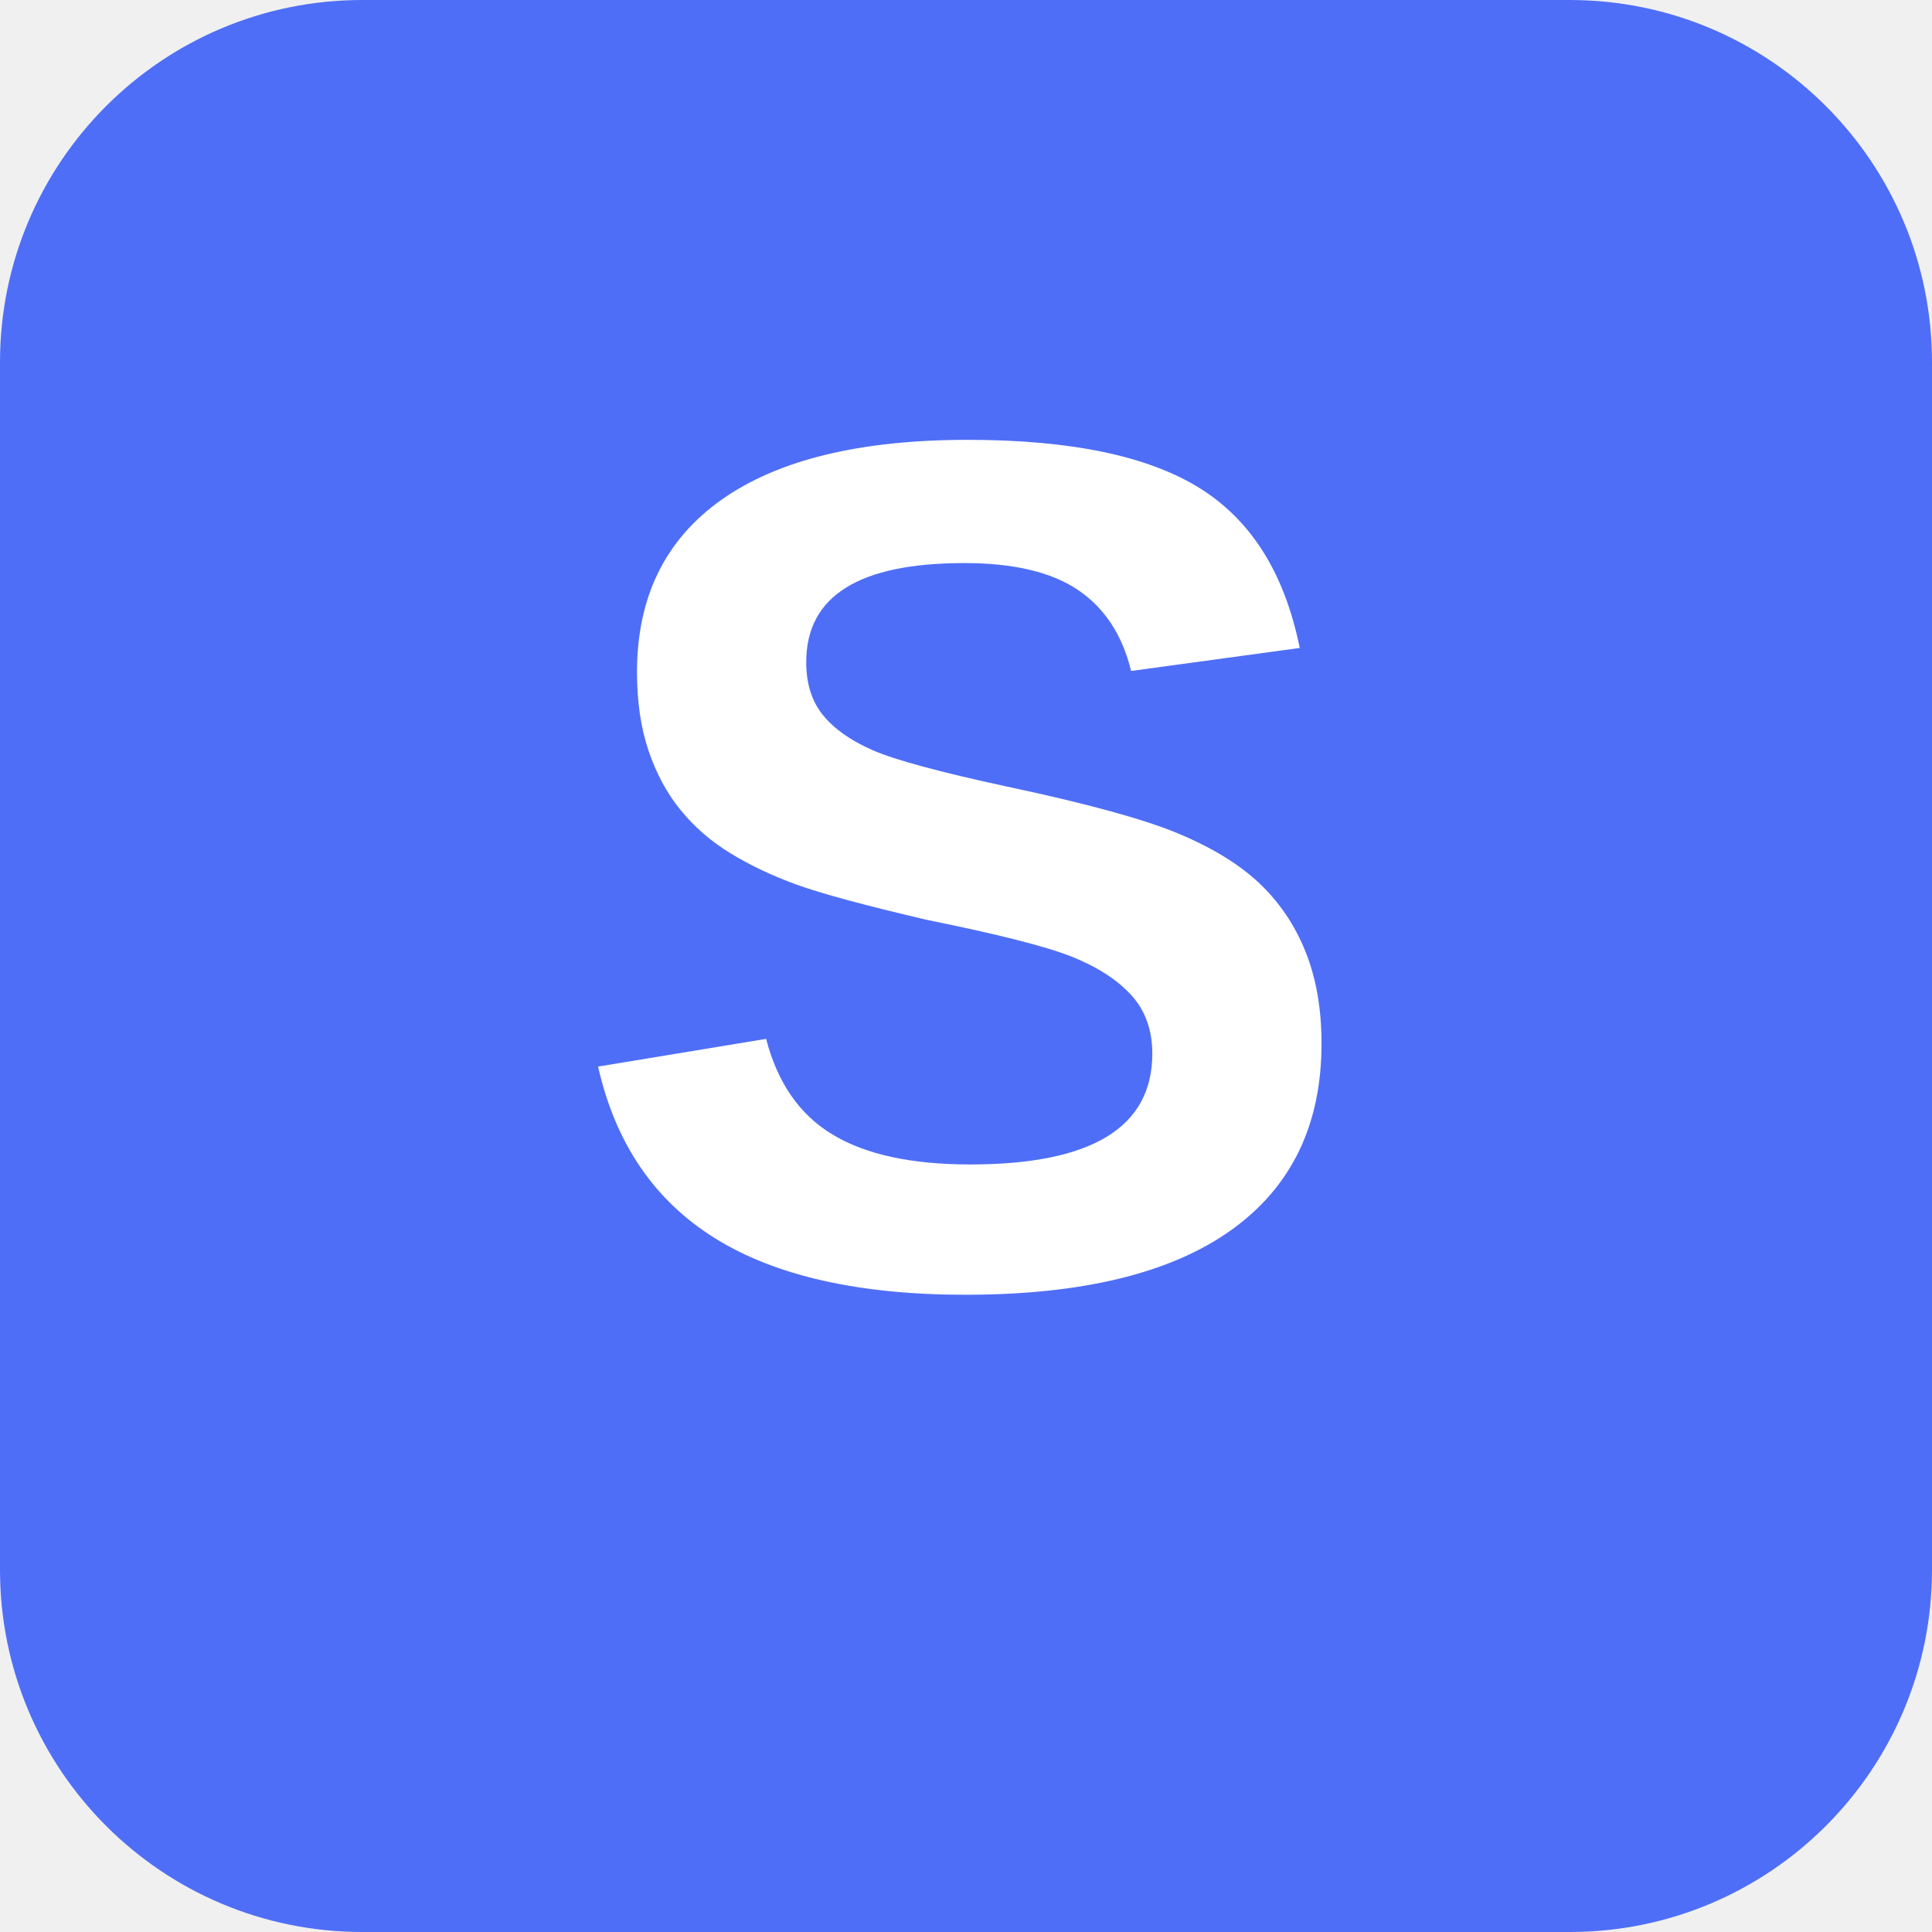
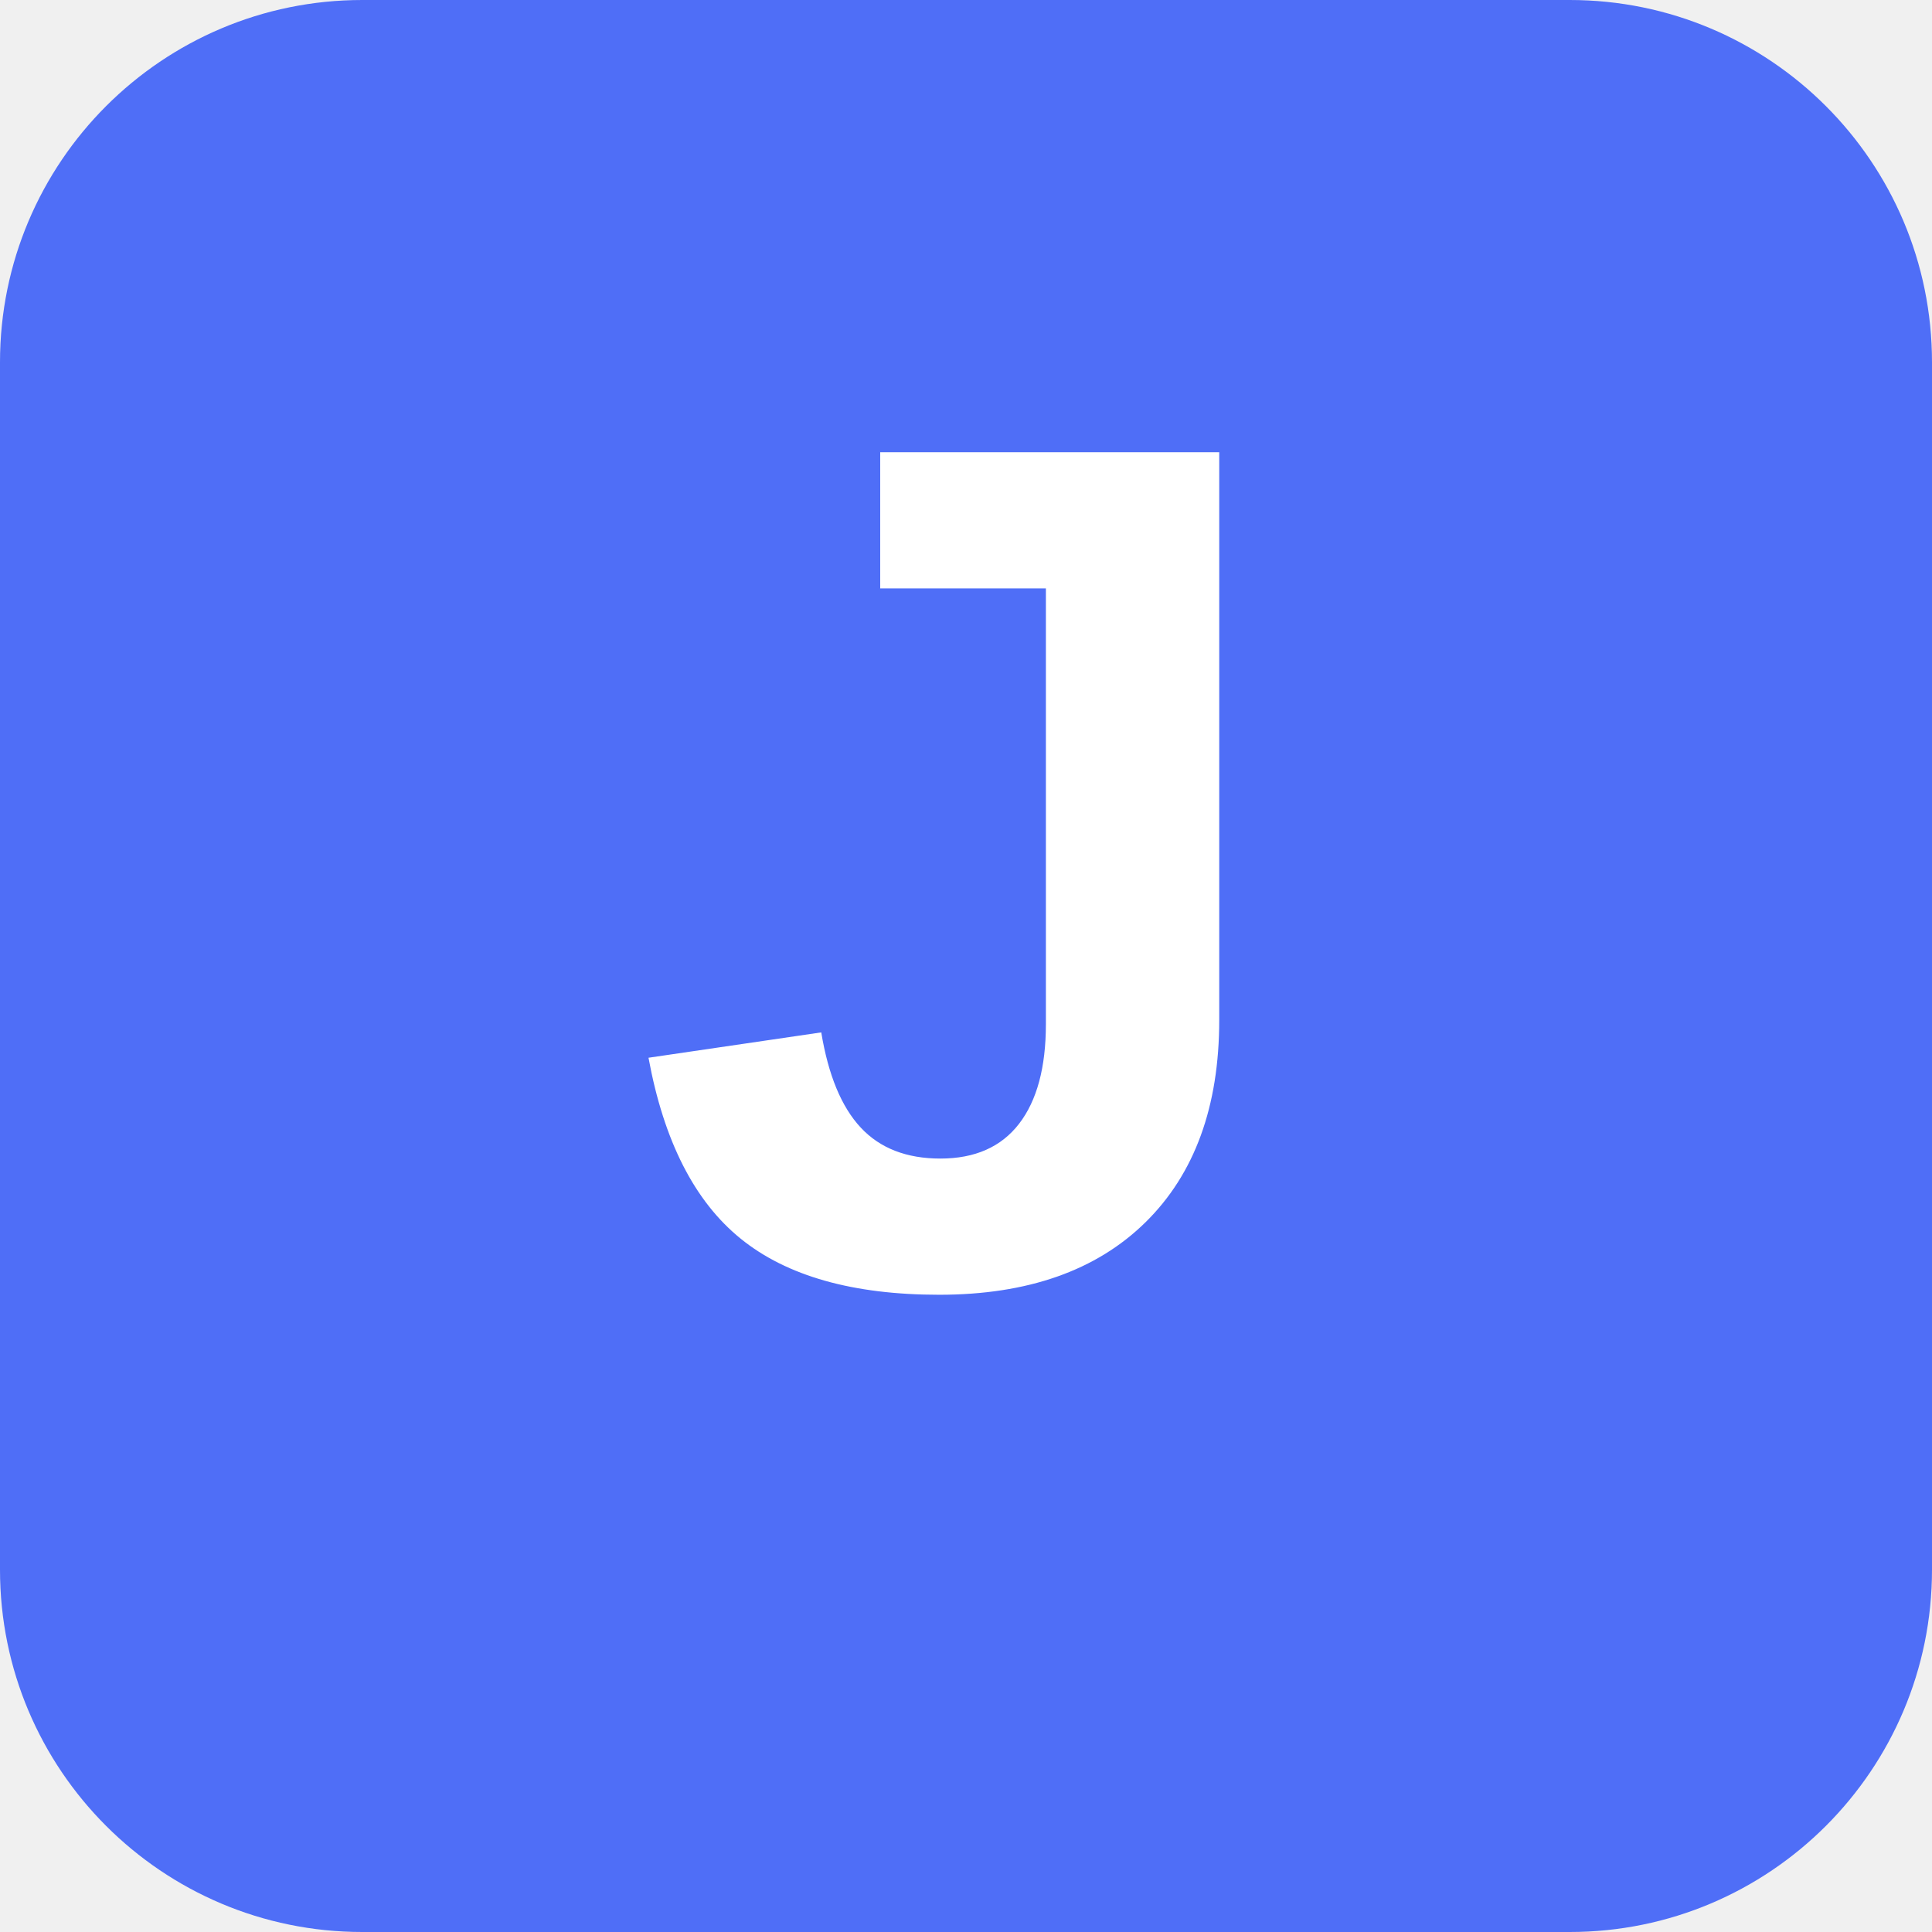
<svg xmlns="http://www.w3.org/2000/svg" viewBox="0 0 512 512">
  <rect width="512" height="512" rx="96" fill="#4f6ef7" />
-   <text x="256" y="340" font-family="Arial,sans-serif" font-size="320" font-weight="bold" fill="white" text-anchor="middle">S</text>
+   <text x="256" y="340" font-family="Arial,sans-serif" font-size="320" font-weight="bold" fill="white" text-anchor="middle">J</text>
</svg>
